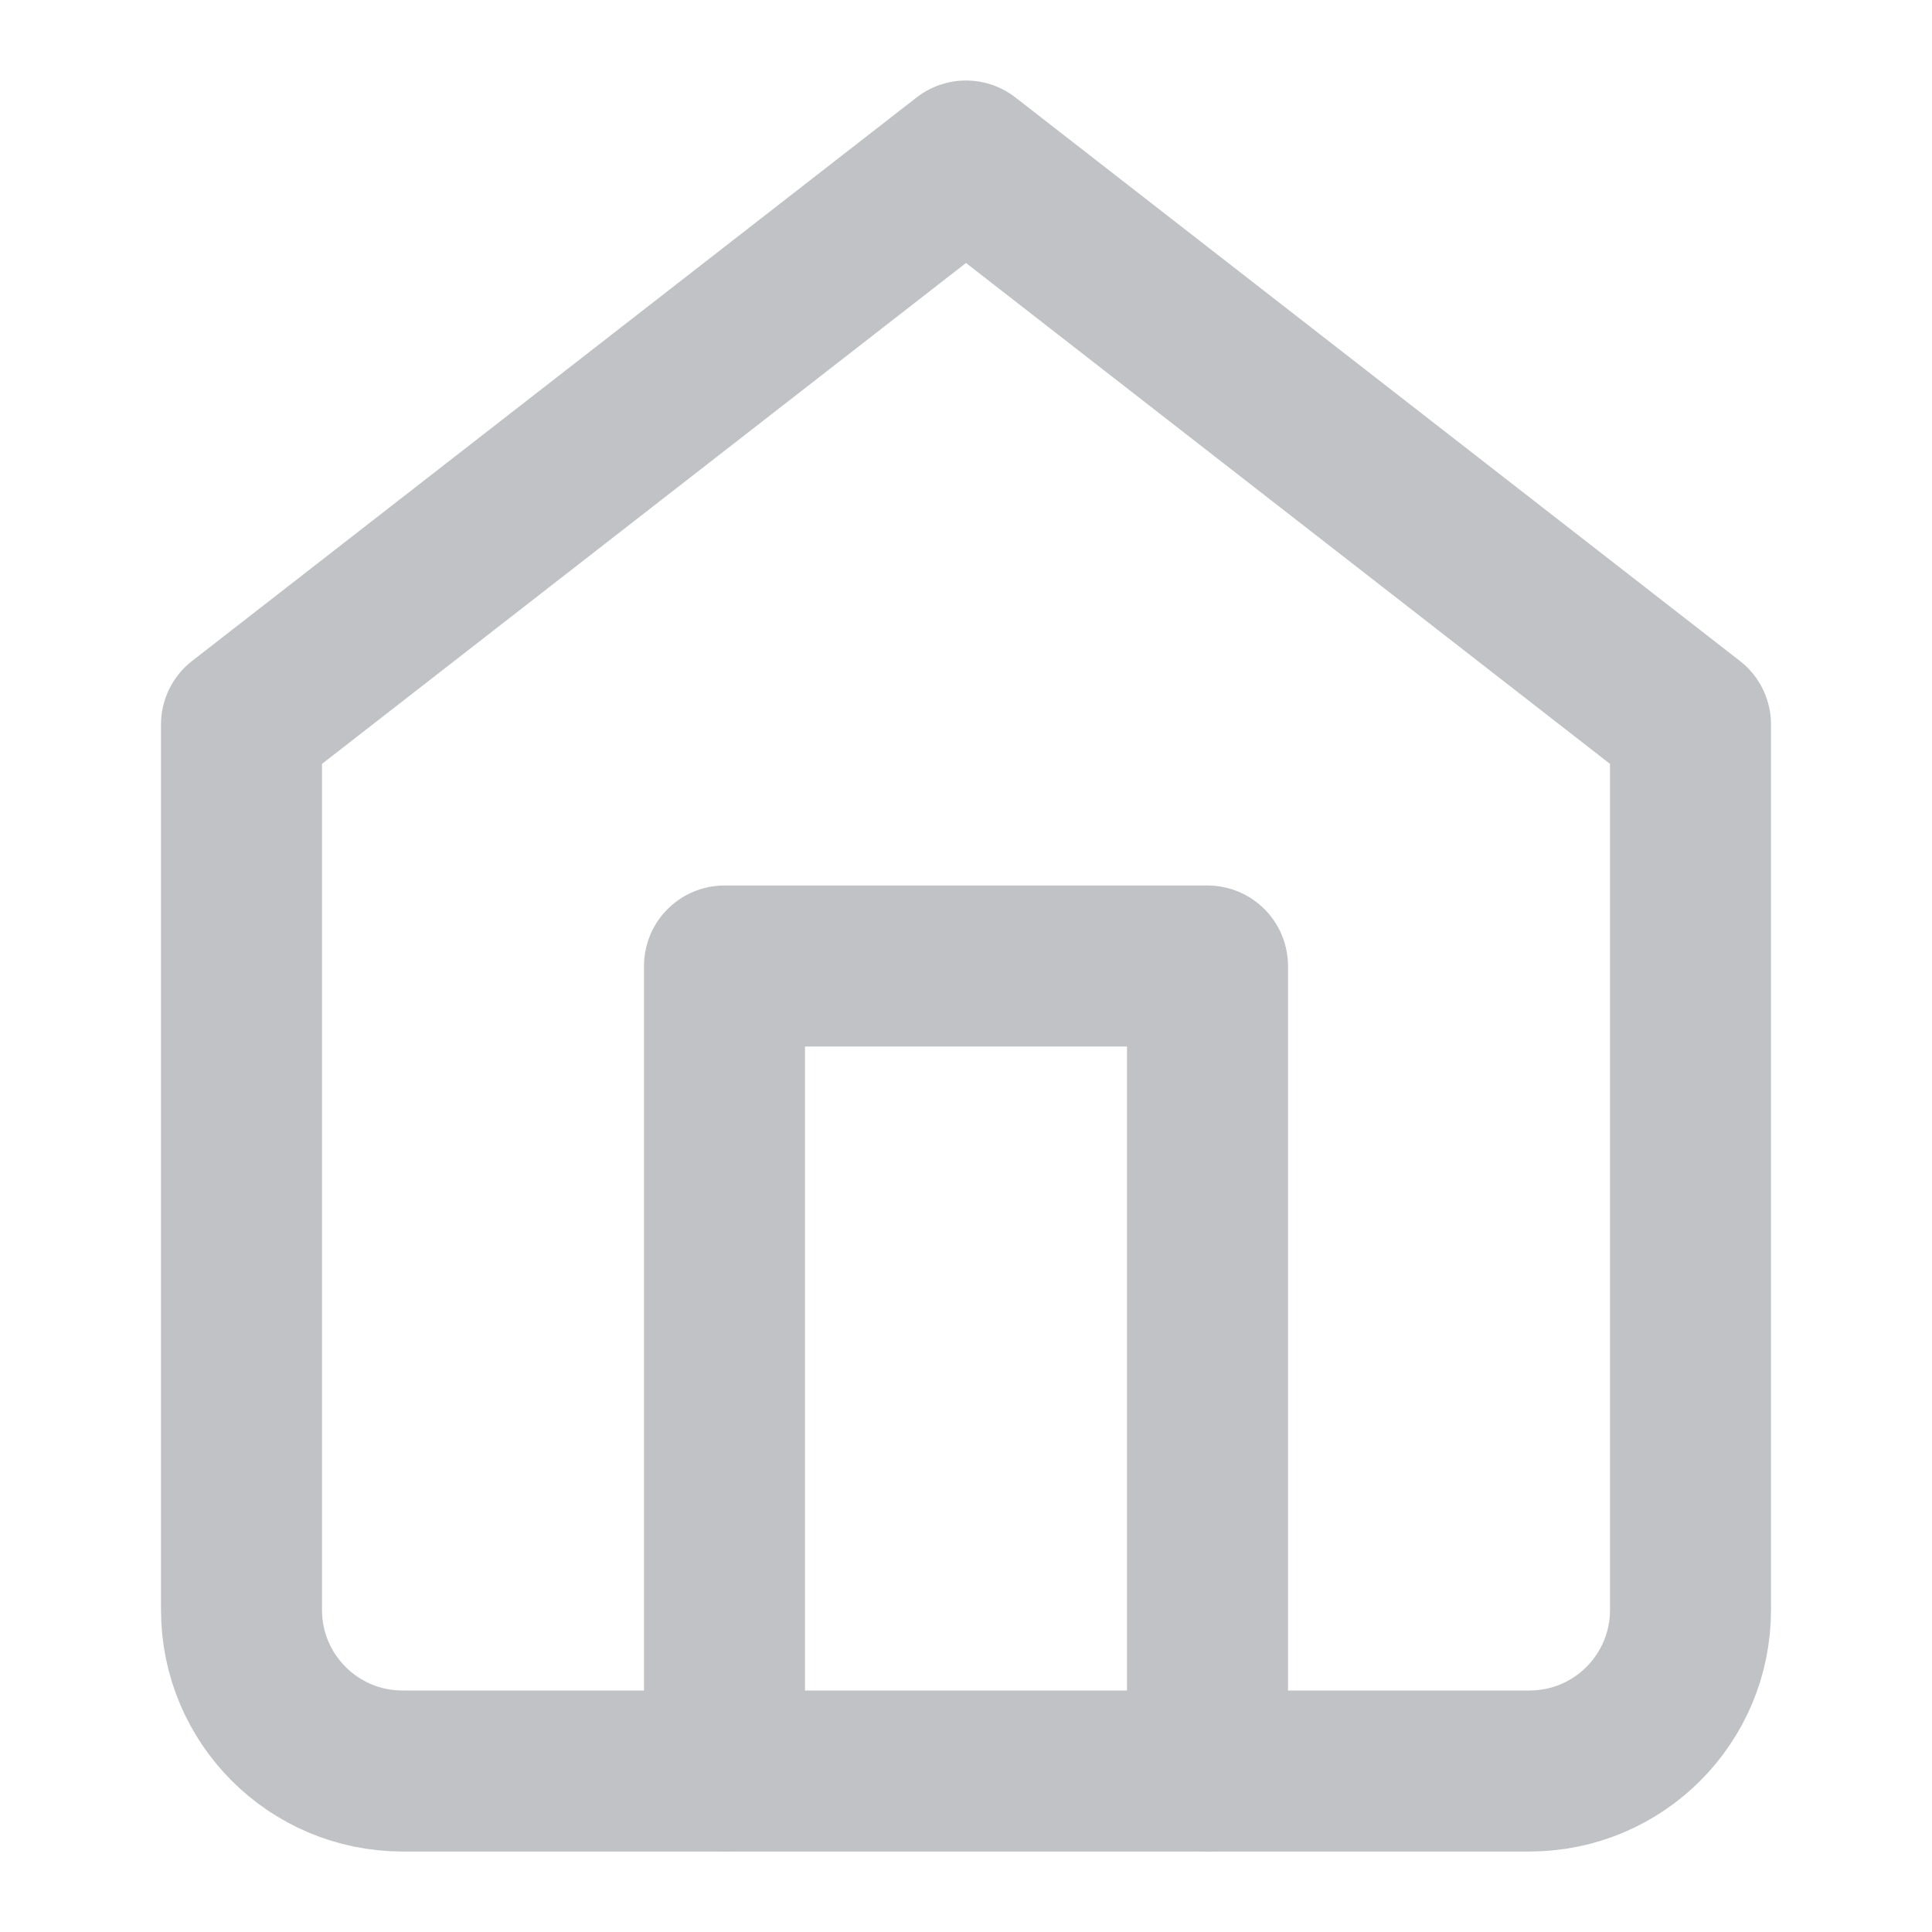
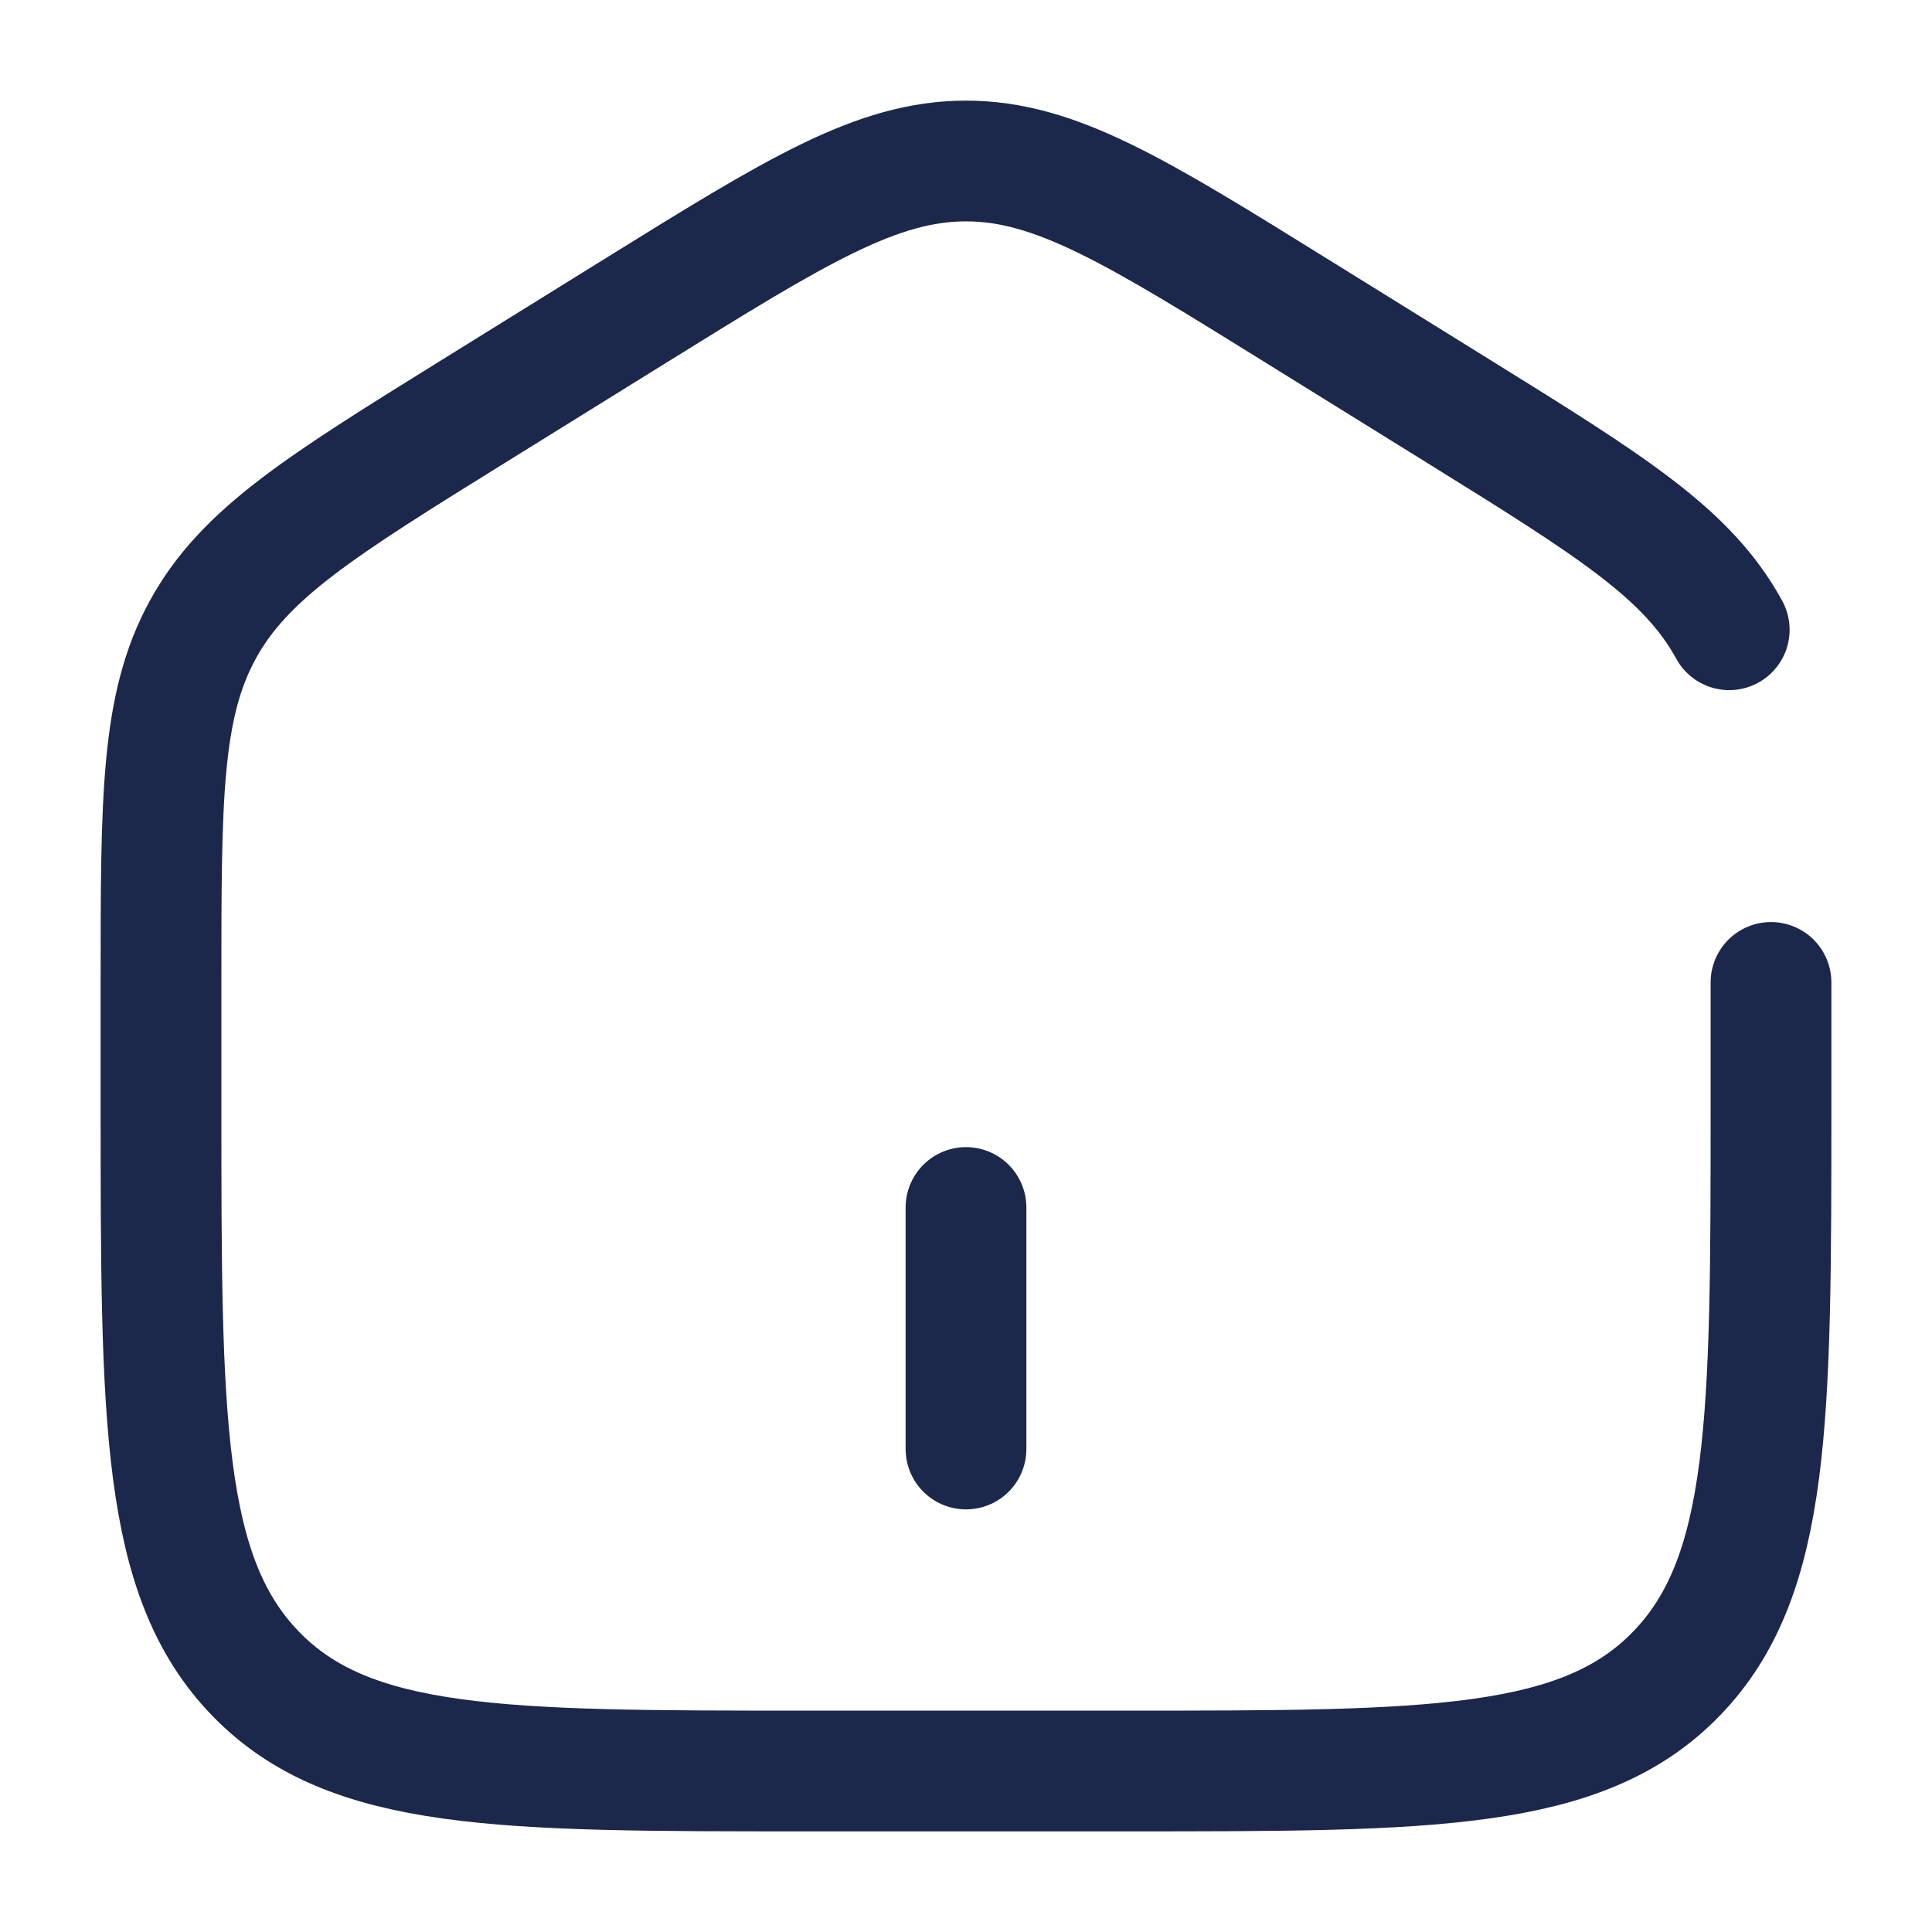
- <svg xmlns="http://www.w3.org/2000/svg" width="24" height="24" viewBox="0 0 24 24" fill="none" stroke="#c1c2c5" stroke-width="2" stroke-linecap="round" stroke-linejoin="round" class="feather feather-home">
-   <path d="M3 9l9-7 9 7v11a2 2 0 0 1-2 2H5a2 2 0 0 1-2-2z" />
-   <polyline points="9 22 9 12 15 12 15 22" />
+ <svg xmlns="http://www.w3.org/2000/svg" viewBox="0 0 24 24" fill="none">
+   <g id="SVGRepo_bgCarrier" stroke-width="0" />
+   <g id="SVGRepo_tracerCarrier" stroke-linecap="round" stroke-linejoin="round" />
+   <g id="SVGRepo_iconCarrier">
+     <path d="M12 15L12 18" stroke="#1C274C" stroke-width="1.5" stroke-linecap="round" />
+     <path d="M22 12.204V13.725C22 17.626 22 19.576 20.828 20.788C19.657 22 17.771 22 14 22H10C6.229 22 4.343 22 3.172 20.788C2 19.576 2 17.626 2 13.725V12.204C2 9.915 2 8.771 2.519 7.823C3.038 6.874 3.987 6.286 5.884 5.108L7.884 3.867C9.889 2.622 10.892 2 12 2C13.108 2 14.111 2.622 16.116 3.867L18.116 5.108C20.013 6.286 20.962 6.874 21.481 7.823" stroke="#1C274C" stroke-width="1.5" stroke-linecap="round" />
+   </g>
</svg>
